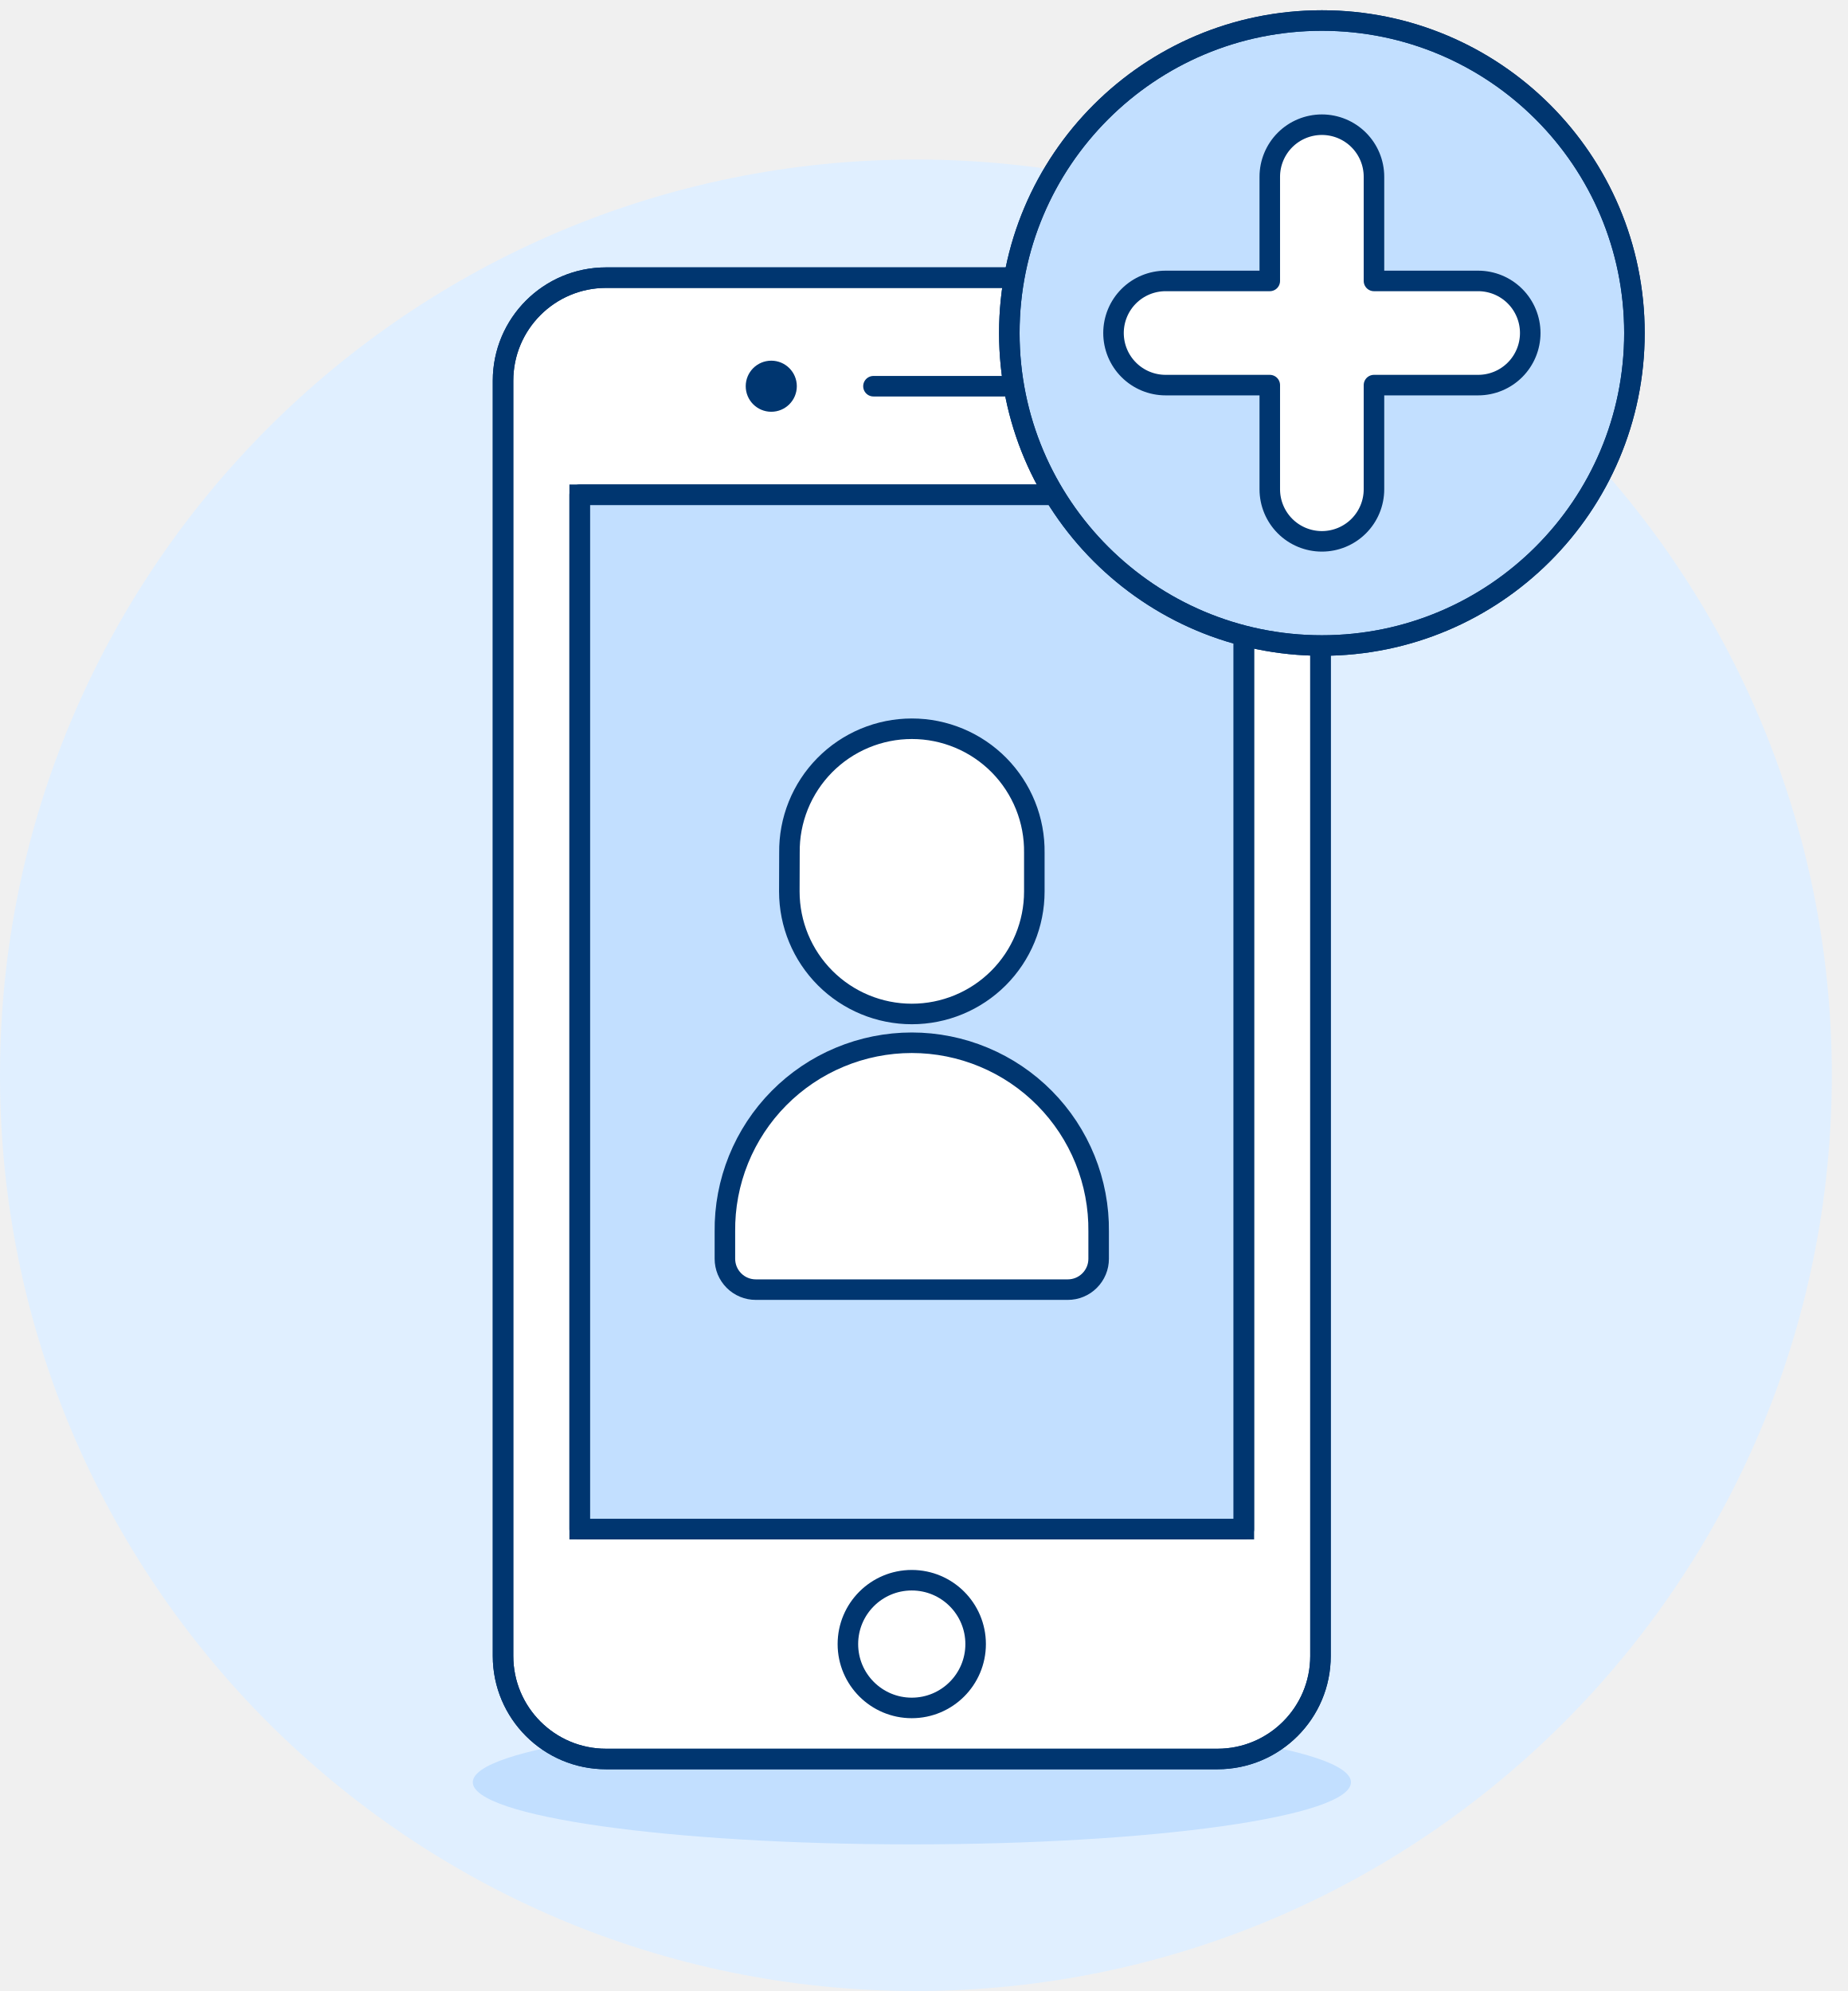
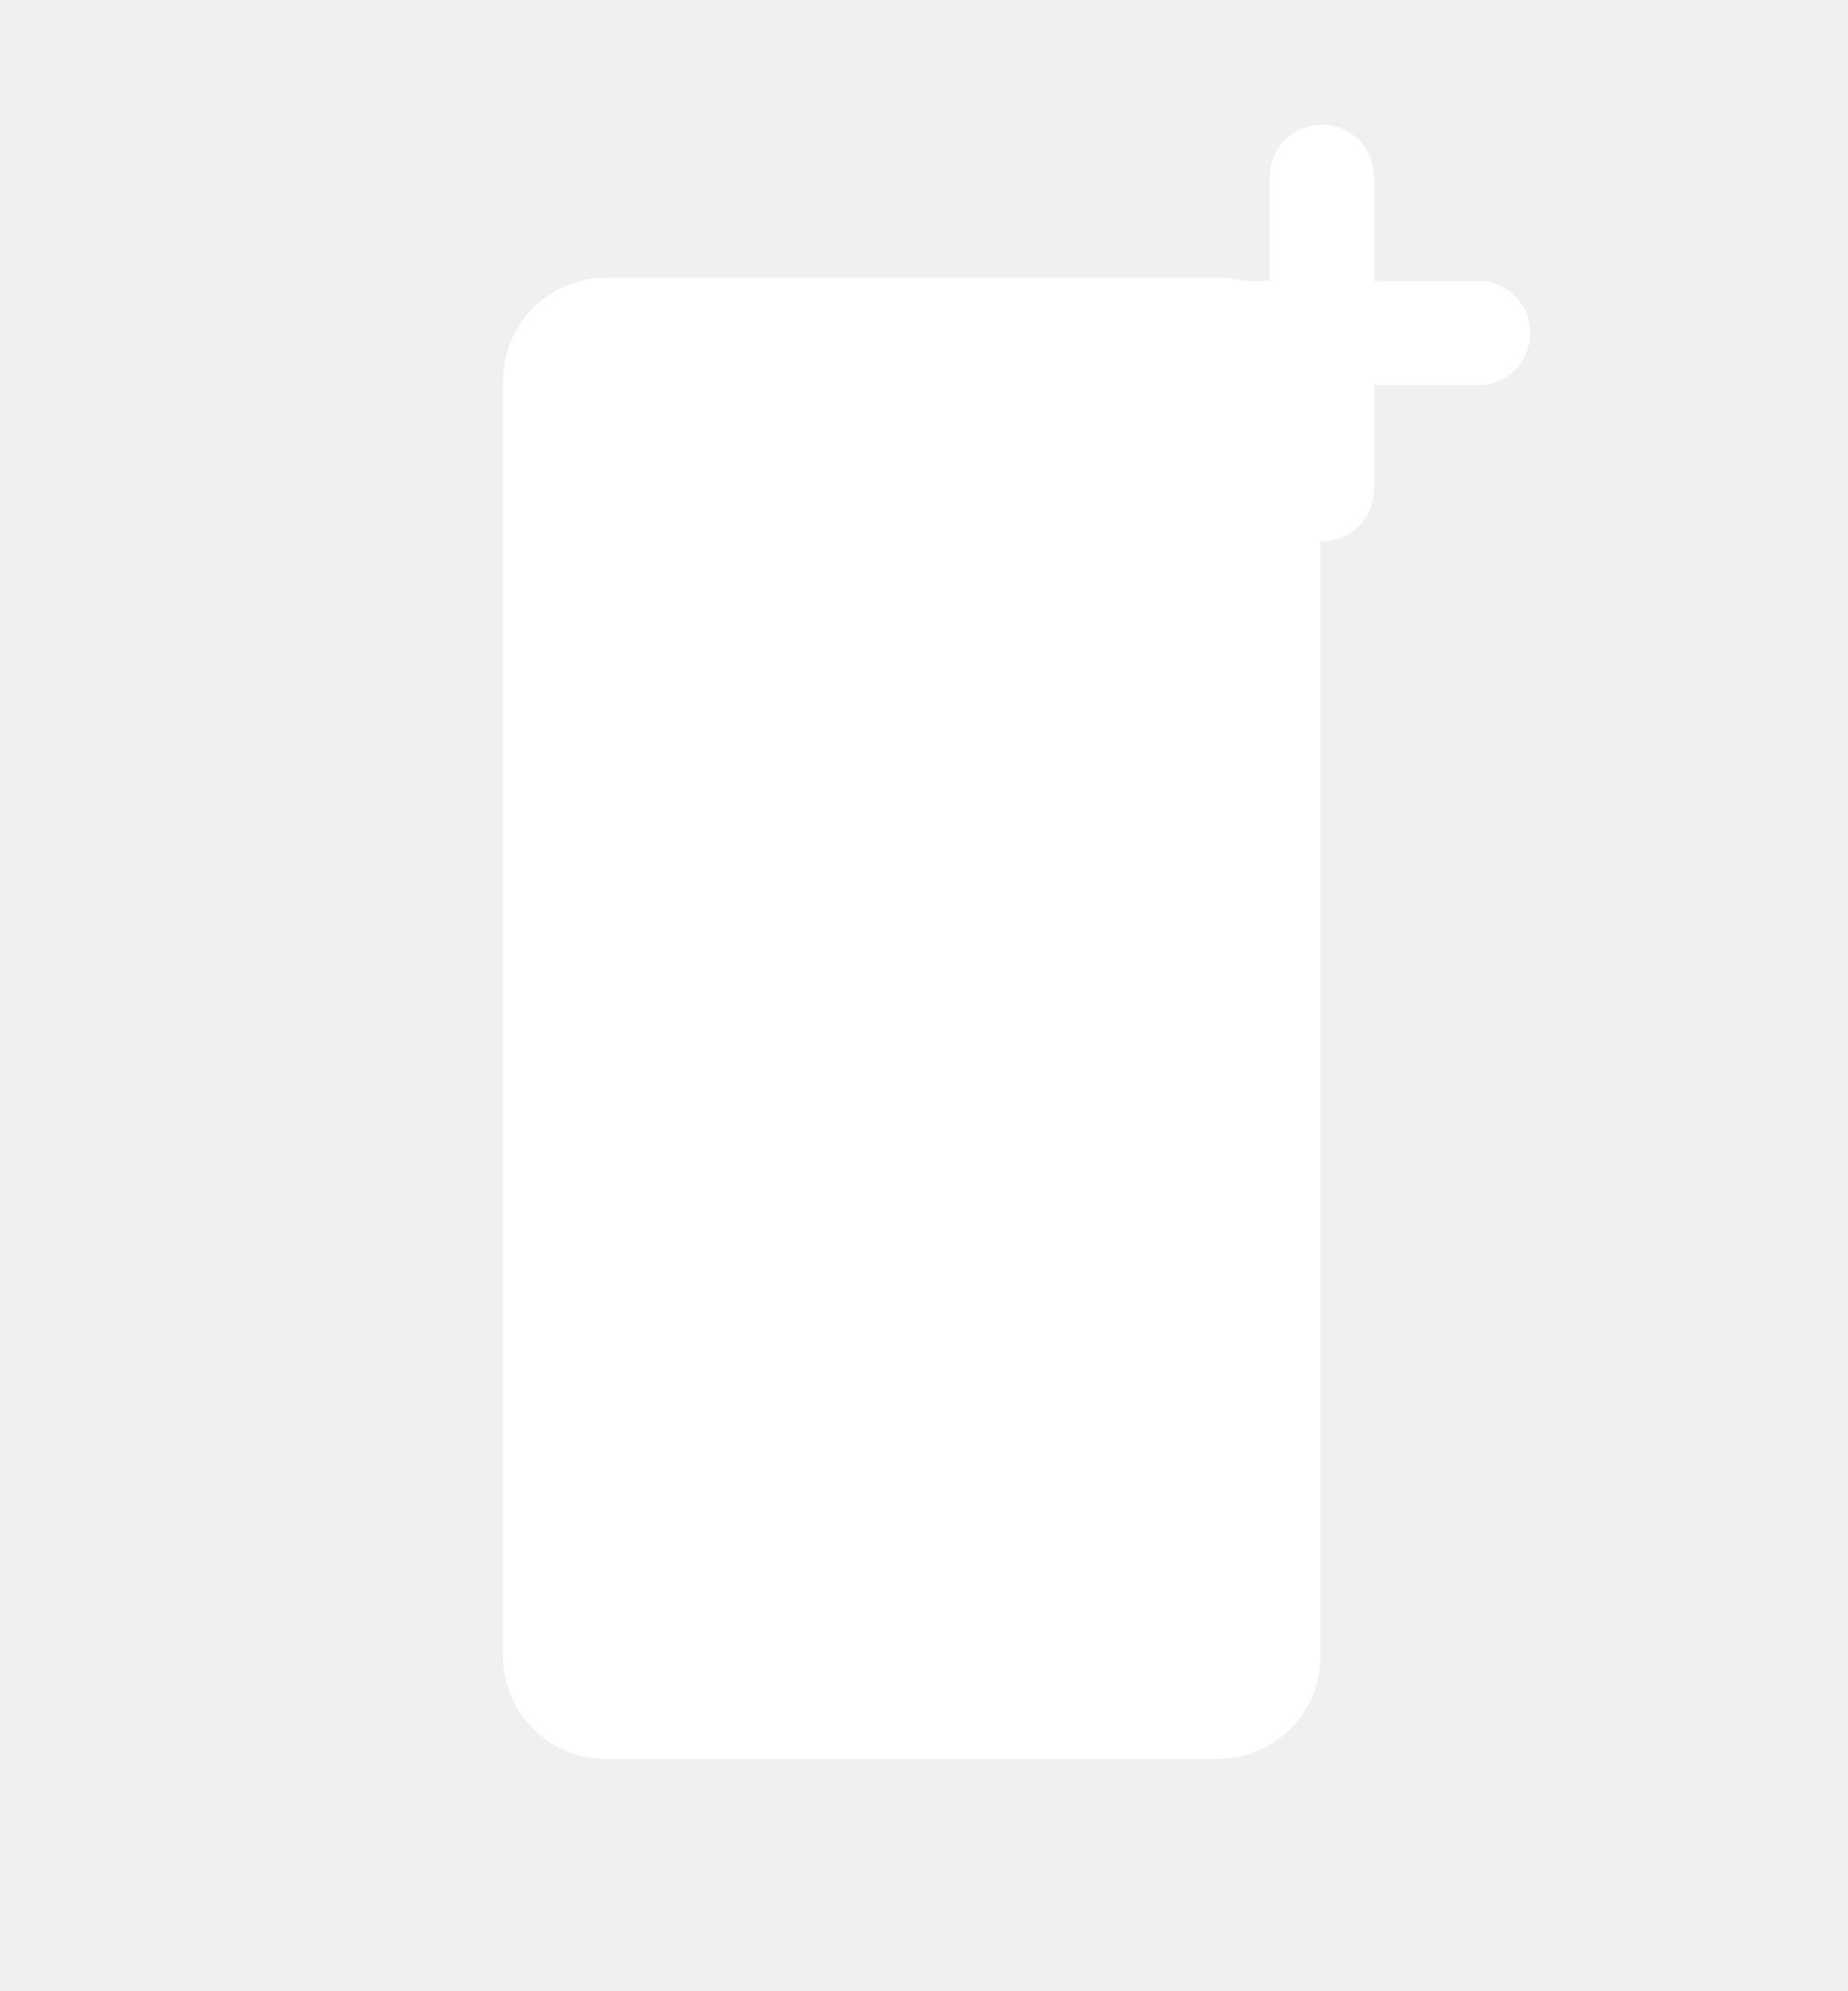
<svg xmlns="http://www.w3.org/2000/svg" viewBox="0 0 90 97" fill="none">
-   <path d="M44.614 97C69.253 97 89.228 77.026 89.228 52.386C89.228 27.747 69.253 7.772 44.614 7.772C19.974 7.772 0 27.747 0 52.386C0 77.026 19.974 97 44.614 97Z" fill="#E0EFFF" />
-   <path d="M65.805 86.83C65.805 85.157 56.23 83.804 44.417 83.804C32.605 83.804 23.03 85.161 23.03 86.83C23.03 88.5 32.605 89.856 44.417 89.856C56.23 89.856 65.805 88.502 65.805 86.83Z" fill="#C2DFFF" />
-   <path d="M59.302 13.527H29.522C26.75 13.527 24.503 15.775 24.503 18.547V80.678C24.503 83.45 26.75 85.697 29.522 85.697H59.302C62.074 85.697 64.321 83.45 64.321 80.678V18.547C64.321 15.775 62.074 13.527 59.302 13.527Z" fill="white" stroke="#003670" />
-   <path d="M59.302 13.527H29.522C26.75 13.527 24.503 15.775 24.503 18.547V80.678C24.503 83.45 26.75 85.697 29.522 85.697H59.302C62.074 85.697 64.321 83.45 64.321 80.678V18.547C64.321 15.775 62.074 13.527 59.302 13.527Z" stroke="#003670" stroke-linecap="round" stroke-linejoin="round" />
-   <path d="M60.588 24.104H28.236V74.499H60.588V24.104Z" fill="#C2DFFF" stroke="#003670" />
-   <path d="M60.588 24.104H28.236V74.499H60.588V24.104Z" stroke="#003670" stroke-linecap="round" stroke-linejoin="round" />
-   <path d="M44.412 83.209C46.13 83.209 47.523 81.816 47.523 80.098C47.523 78.38 46.13 76.987 44.412 76.987C42.694 76.987 41.301 78.38 41.301 80.098C41.301 81.816 42.694 83.209 44.412 83.209Z" fill="white" stroke="#003670" stroke-linecap="round" stroke-linejoin="round" />
-   <path d="M42.546 18.816H51.878" stroke="#003670" stroke-linecap="round" stroke-linejoin="round" />
-   <path d="M38.313 18.816C38.313 19.228 37.98 19.561 37.568 19.561C37.157 19.561 36.824 19.228 36.824 18.816C36.824 18.405 37.157 18.072 37.568 18.072C37.98 18.072 38.313 18.405 38.313 18.816Z" fill="#003670" stroke="#003670" />
-   <path d="M53.515 60.006C53.529 58.802 53.303 57.608 52.852 56.492C52.4 55.376 51.732 54.36 50.885 53.504C50.038 52.648 49.031 51.968 47.919 51.505C46.809 51.041 45.617 50.802 44.413 50.802C43.209 50.802 42.017 51.041 40.906 51.505C39.794 51.968 38.786 52.648 37.94 53.504C37.093 54.36 36.425 55.376 35.973 56.492C35.522 57.608 35.296 58.802 35.31 60.006V61.326C35.31 61.523 35.349 61.719 35.424 61.902C35.5 62.084 35.611 62.25 35.751 62.39C35.891 62.53 36.056 62.641 36.239 62.716C36.422 62.792 36.618 62.83 36.815 62.83H52.01C52.207 62.83 52.403 62.792 52.586 62.716C52.769 62.641 52.934 62.53 53.074 62.39C53.214 62.25 53.325 62.084 53.401 61.902C53.477 61.719 53.515 61.523 53.515 61.326V60.006Z" fill="white" stroke="#003670" stroke-miterlimit="10" />
-   <path d="M38.448 43.433C38.448 45.016 39.077 46.534 40.196 47.653C41.315 48.772 42.833 49.4 44.415 49.4C45.998 49.4 47.516 48.772 48.635 47.653C49.754 46.534 50.382 45.016 50.382 43.433V41.55C50.393 40.76 50.247 39.976 49.952 39.243C49.657 38.51 49.219 37.843 48.665 37.28C48.11 36.718 47.449 36.271 46.719 35.966C45.99 35.661 45.208 35.504 44.418 35.504C43.628 35.504 42.846 35.661 42.117 35.966C41.388 36.271 40.726 36.718 40.172 37.28C39.617 37.843 39.179 38.51 38.884 39.243C38.589 39.976 38.443 40.76 38.454 41.55L38.448 43.433Z" fill="white" stroke="#003670" stroke-miterlimit="10" />
-   <path d="M64.389 31.449C72.797 31.449 79.613 24.633 79.613 16.224C79.613 7.816 72.797 1 64.389 1C55.98 1 49.164 7.816 49.164 16.224C49.164 24.633 55.98 31.449 64.389 31.449Z" fill="#C2DFFF" stroke="#003670" />
-   <path d="M64.389 31.449C72.797 31.449 79.613 24.633 79.613 16.224C79.613 7.816 72.797 1 64.389 1C55.98 1 49.164 7.816 49.164 16.224C49.164 24.633 55.98 31.449 64.389 31.449Z" stroke="#003670" stroke-linecap="round" stroke-linejoin="round" />
-   <path d="M66.926 23.837V18.762H72.001C72.674 18.762 73.319 18.495 73.795 18.019C74.271 17.543 74.538 16.898 74.538 16.224C74.538 15.552 74.271 14.906 73.795 14.43C73.319 13.954 72.674 13.687 72.001 13.687H66.926V8.612C66.926 7.939 66.659 7.294 66.183 6.818C65.707 6.342 65.062 6.075 64.389 6.075C63.716 6.075 63.07 6.342 62.594 6.818C62.119 7.294 61.851 7.939 61.851 8.612V13.687H56.776C56.103 13.687 55.458 13.954 54.982 14.43C54.506 14.906 54.239 15.552 54.239 16.224C54.239 16.898 54.506 17.543 54.982 18.019C55.458 18.495 56.103 18.762 56.776 18.762H61.851V23.837C61.851 24.51 62.119 25.155 62.594 25.631C63.07 26.107 63.716 26.374 64.389 26.374C65.062 26.374 65.707 26.107 66.183 25.631C66.659 25.155 66.926 24.51 66.926 23.837Z" fill="white" stroke="#003670" stroke-linecap="round" stroke-linejoin="round" />
+   <path d="M44.614 97C69.253 97 89.228 77.026 89.228 52.386C89.228 27.747 69.253 7.772 44.614 7.772C19.974 7.772 0 27.747 0 52.386C0 77.026 19.974 97 44.614 97Z" fill="primary.150" />
+   <path d="M65.805 86.83C65.805 85.157 56.23 83.804 44.417 83.804C32.605 83.804 23.03 85.161 23.03 86.83C23.03 88.5 32.605 89.856 44.417 89.856C56.23 89.856 65.805 88.502 65.805 86.83Z" fill="primary.200" />
+   <path d="M59.302 13.527H29.522C26.75 13.527 24.503 15.775 24.503 18.547V80.678C24.503 83.45 26.75 85.697 29.522 85.697H59.302C62.074 85.697 64.321 83.45 64.321 80.678V18.547C64.321 15.775 62.074 13.527 59.302 13.527Z" fill="white" stroke="primary.800" />
+   <path d="M59.302 13.527H29.522C26.75 13.527 24.503 15.775 24.503 18.547V80.678C24.503 83.45 26.75 85.697 29.522 85.697H59.302C62.074 85.697 64.321 83.45 64.321 80.678V18.547C64.321 15.775 62.074 13.527 59.302 13.527Z" stroke="primary.800" stroke-linecap="round" stroke-linejoin="round" />
+   <path d="M60.588 24.104H28.236V74.499H60.588V24.104Z" fill="primary.200" stroke="primary.800" />
+   <path d="M60.588 24.104H28.236V74.499H60.588V24.104Z" stroke="primary.800" stroke-linecap="round" stroke-linejoin="round" />
+   <path d="M44.412 83.209C46.13 83.209 47.523 81.816 47.523 80.098C47.523 78.38 46.13 76.987 44.412 76.987C42.694 76.987 41.301 78.38 41.301 80.098C41.301 81.816 42.694 83.209 44.412 83.209Z" fill="white" stroke="primary.800" stroke-linecap="round" stroke-linejoin="round" />
+   <path d="M42.546 18.816H51.878" stroke="primary.800" stroke-linecap="round" stroke-linejoin="round" />
+   <path d="M38.313 18.816C38.313 19.228 37.98 19.561 37.568 19.561C37.157 19.561 36.824 19.228 36.824 18.816C36.824 18.405 37.157 18.072 37.568 18.072C37.98 18.072 38.313 18.405 38.313 18.816Z" fill="primary.800" stroke="primary.800" />
+   <path d="M53.515 60.006C53.529 58.802 53.303 57.608 52.852 56.492C52.4 55.376 51.732 54.36 50.885 53.504C50.038 52.648 49.031 51.968 47.919 51.505C46.809 51.041 45.617 50.802 44.413 50.802C43.209 50.802 42.017 51.041 40.906 51.505C39.794 51.968 38.786 52.648 37.94 53.504C37.093 54.36 36.425 55.376 35.973 56.492C35.522 57.608 35.296 58.802 35.31 60.006V61.326C35.31 61.523 35.349 61.719 35.424 61.902C35.5 62.084 35.611 62.25 35.751 62.39C35.891 62.53 36.056 62.641 36.239 62.716C36.422 62.792 36.618 62.83 36.815 62.83H52.01C52.207 62.83 52.403 62.792 52.586 62.716C52.769 62.641 52.934 62.53 53.074 62.39C53.214 62.25 53.325 62.084 53.401 61.902C53.477 61.719 53.515 61.523 53.515 61.326V60.006Z" fill="white" stroke="primary.800" stroke-miterlimit="10" />
+   <path d="M38.448 43.433C38.448 45.016 39.077 46.534 40.196 47.653C41.315 48.772 42.833 49.4 44.415 49.4C45.998 49.4 47.516 48.772 48.635 47.653C49.754 46.534 50.382 45.016 50.382 43.433V41.55C50.393 40.76 50.247 39.976 49.952 39.243C49.657 38.51 49.219 37.843 48.665 37.28C48.11 36.718 47.449 36.271 46.719 35.966C45.99 35.661 45.208 35.504 44.418 35.504C43.628 35.504 42.846 35.661 42.117 35.966C41.388 36.271 40.726 36.718 40.172 37.28C39.617 37.843 39.179 38.51 38.884 39.243C38.589 39.976 38.443 40.76 38.454 41.55L38.448 43.433Z" fill="white" stroke="primary.800" stroke-miterlimit="10" />
+   <path d="M64.389 31.449C72.797 31.449 79.613 24.633 79.613 16.224C79.613 7.816 72.797 1 64.389 1C55.98 1 49.164 7.816 49.164 16.224C49.164 24.633 55.98 31.449 64.389 31.449Z" fill="primary.200" stroke="primary.800" />
+   <path d="M64.389 31.449C72.797 31.449 79.613 24.633 79.613 16.224C79.613 7.816 72.797 1 64.389 1C55.98 1 49.164 7.816 49.164 16.224C49.164 24.633 55.98 31.449 64.389 31.449Z" stroke="primary.800" stroke-linecap="round" stroke-linejoin="round" />
+   <path d="M66.926 23.837V18.762H72.001C72.674 18.762 73.319 18.495 73.795 18.019C74.271 17.543 74.538 16.898 74.538 16.224C74.538 15.552 74.271 14.906 73.795 14.43C73.319 13.954 72.674 13.687 72.001 13.687H66.926V8.612C66.926 7.939 66.659 7.294 66.183 6.818C65.707 6.342 65.062 6.075 64.389 6.075C63.716 6.075 63.07 6.342 62.594 6.818C62.119 7.294 61.851 7.939 61.851 8.612V13.687H56.776C56.103 13.687 55.458 13.954 54.982 14.43C54.506 14.906 54.239 15.552 54.239 16.224C54.239 16.898 54.506 17.543 54.982 18.019C55.458 18.495 56.103 18.762 56.776 18.762H61.851V23.837C61.851 24.51 62.119 25.155 62.594 25.631C63.07 26.107 63.716 26.374 64.389 26.374C65.062 26.374 65.707 26.107 66.183 25.631C66.659 25.155 66.926 24.51 66.926 23.837Z" fill="white" stroke="primary.800" stroke-linecap="round" stroke-linejoin="round" />
</svg>
